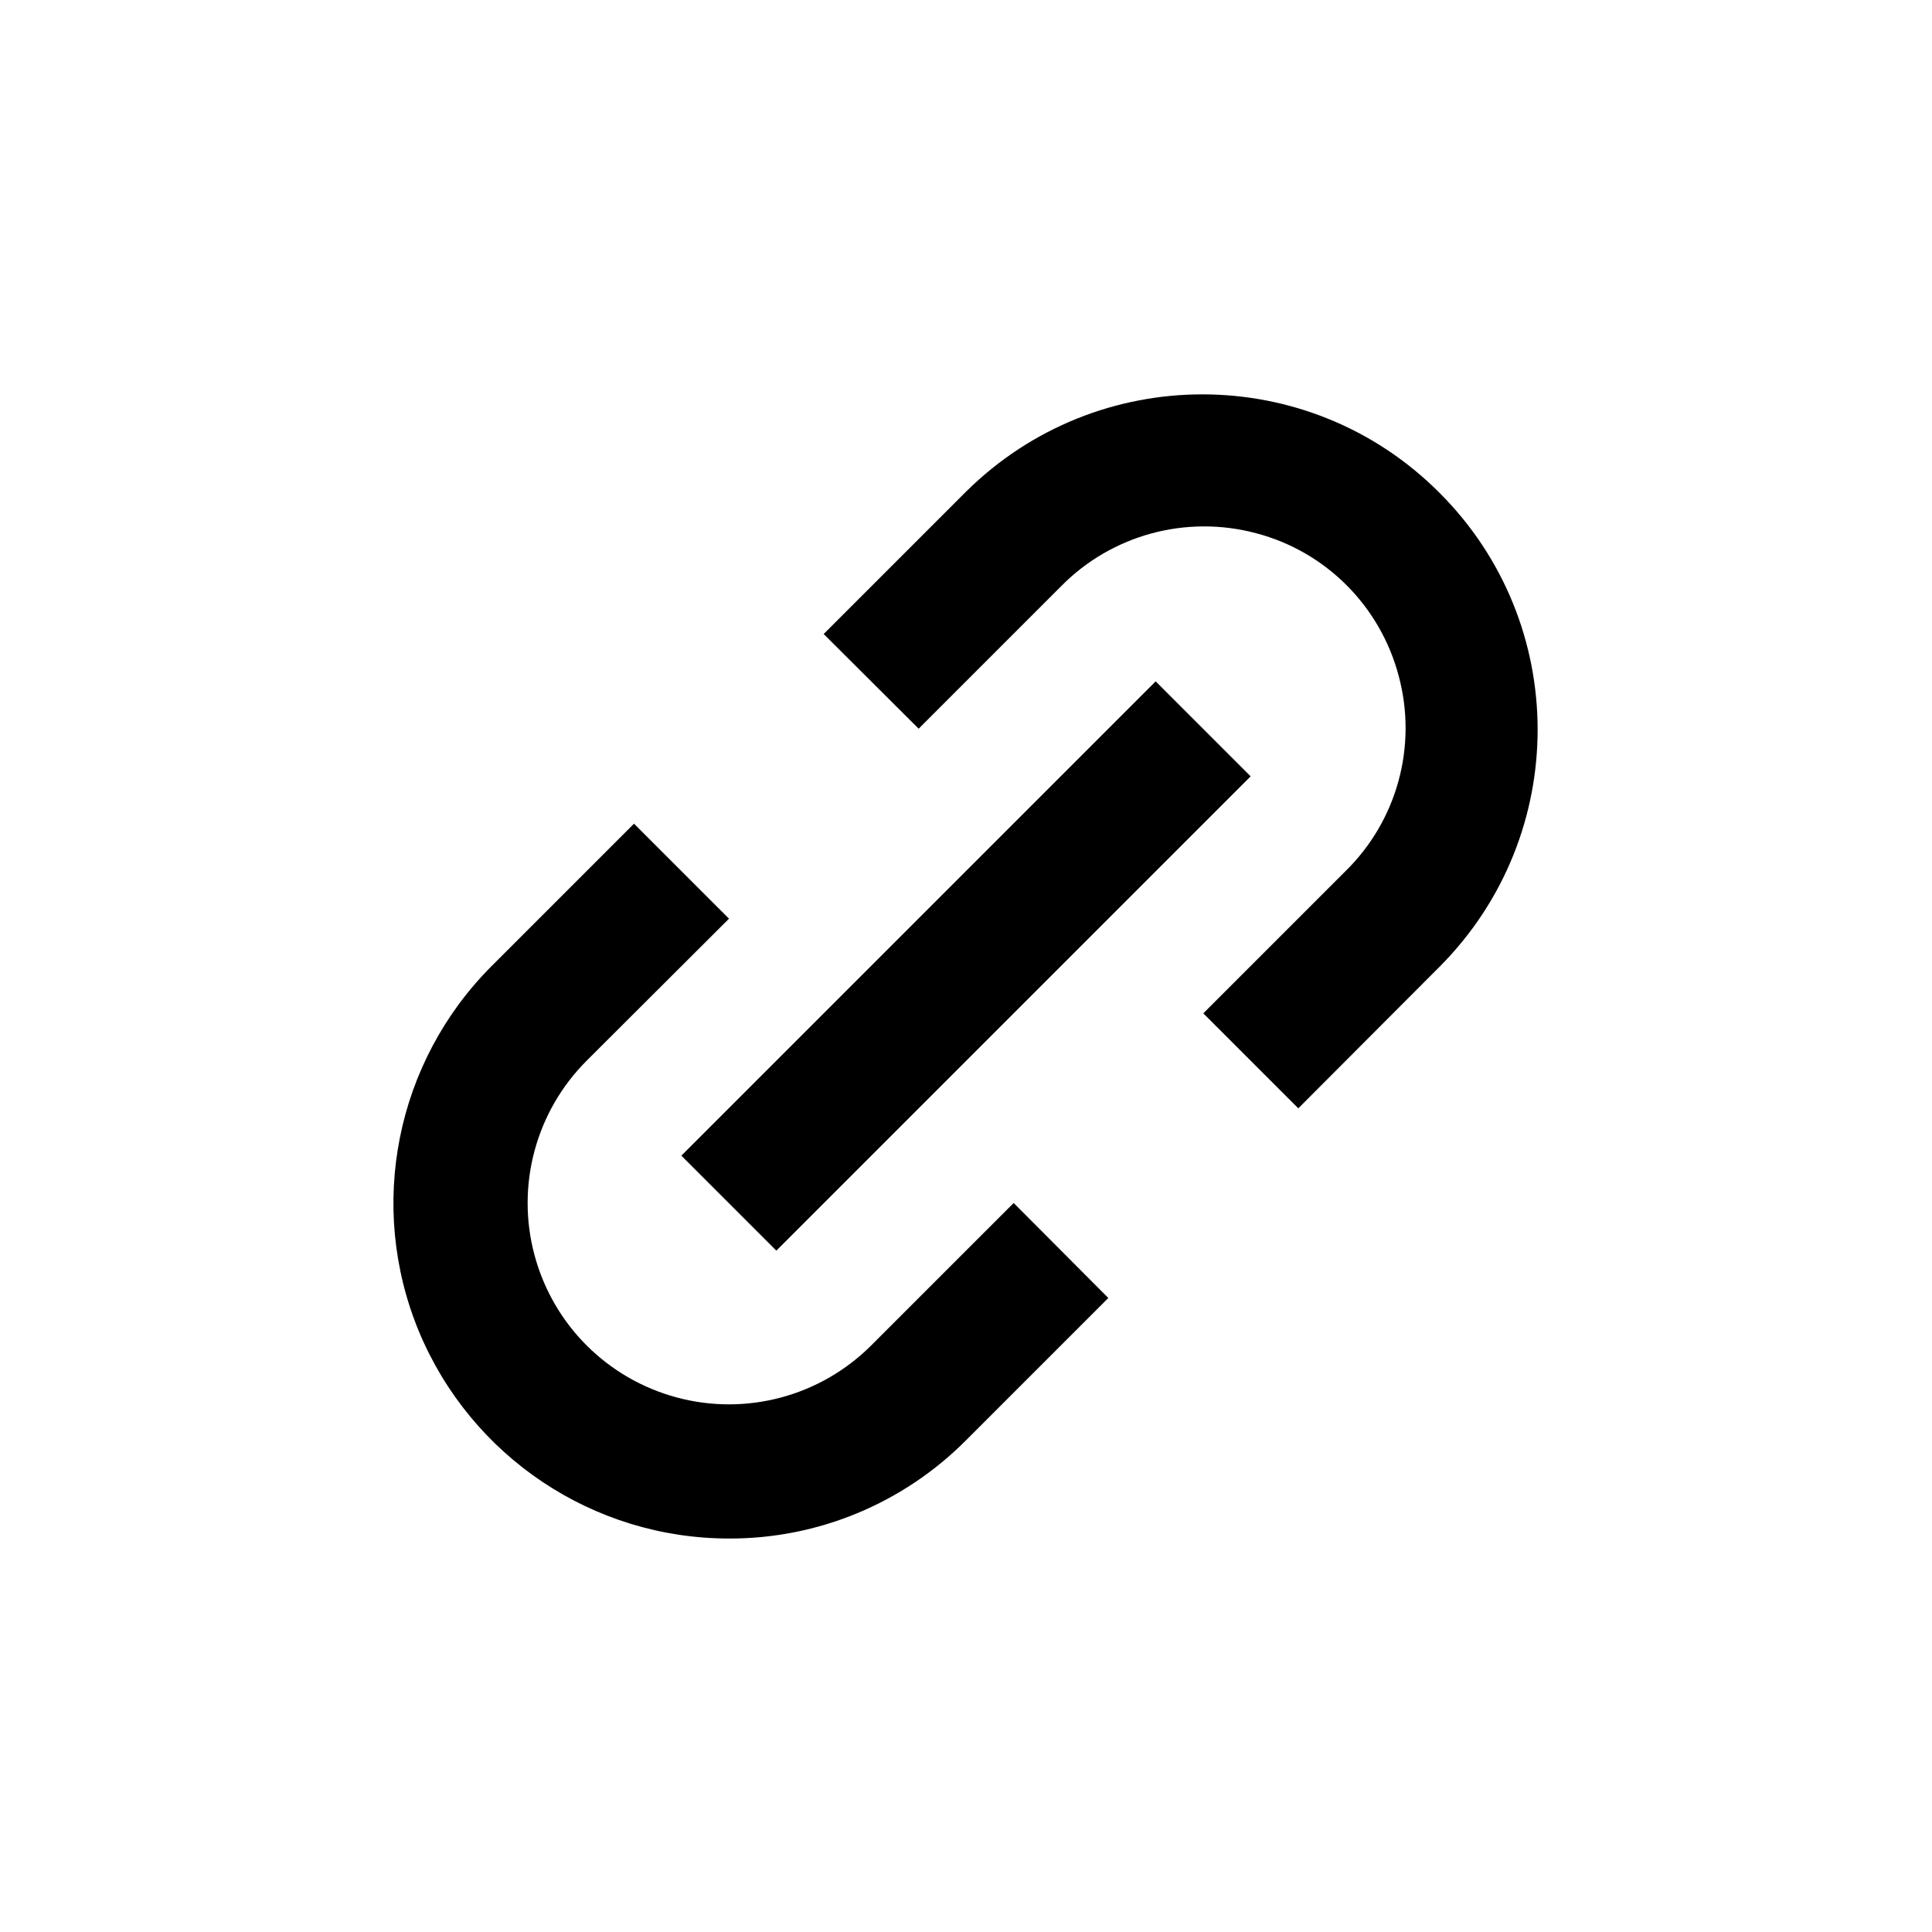
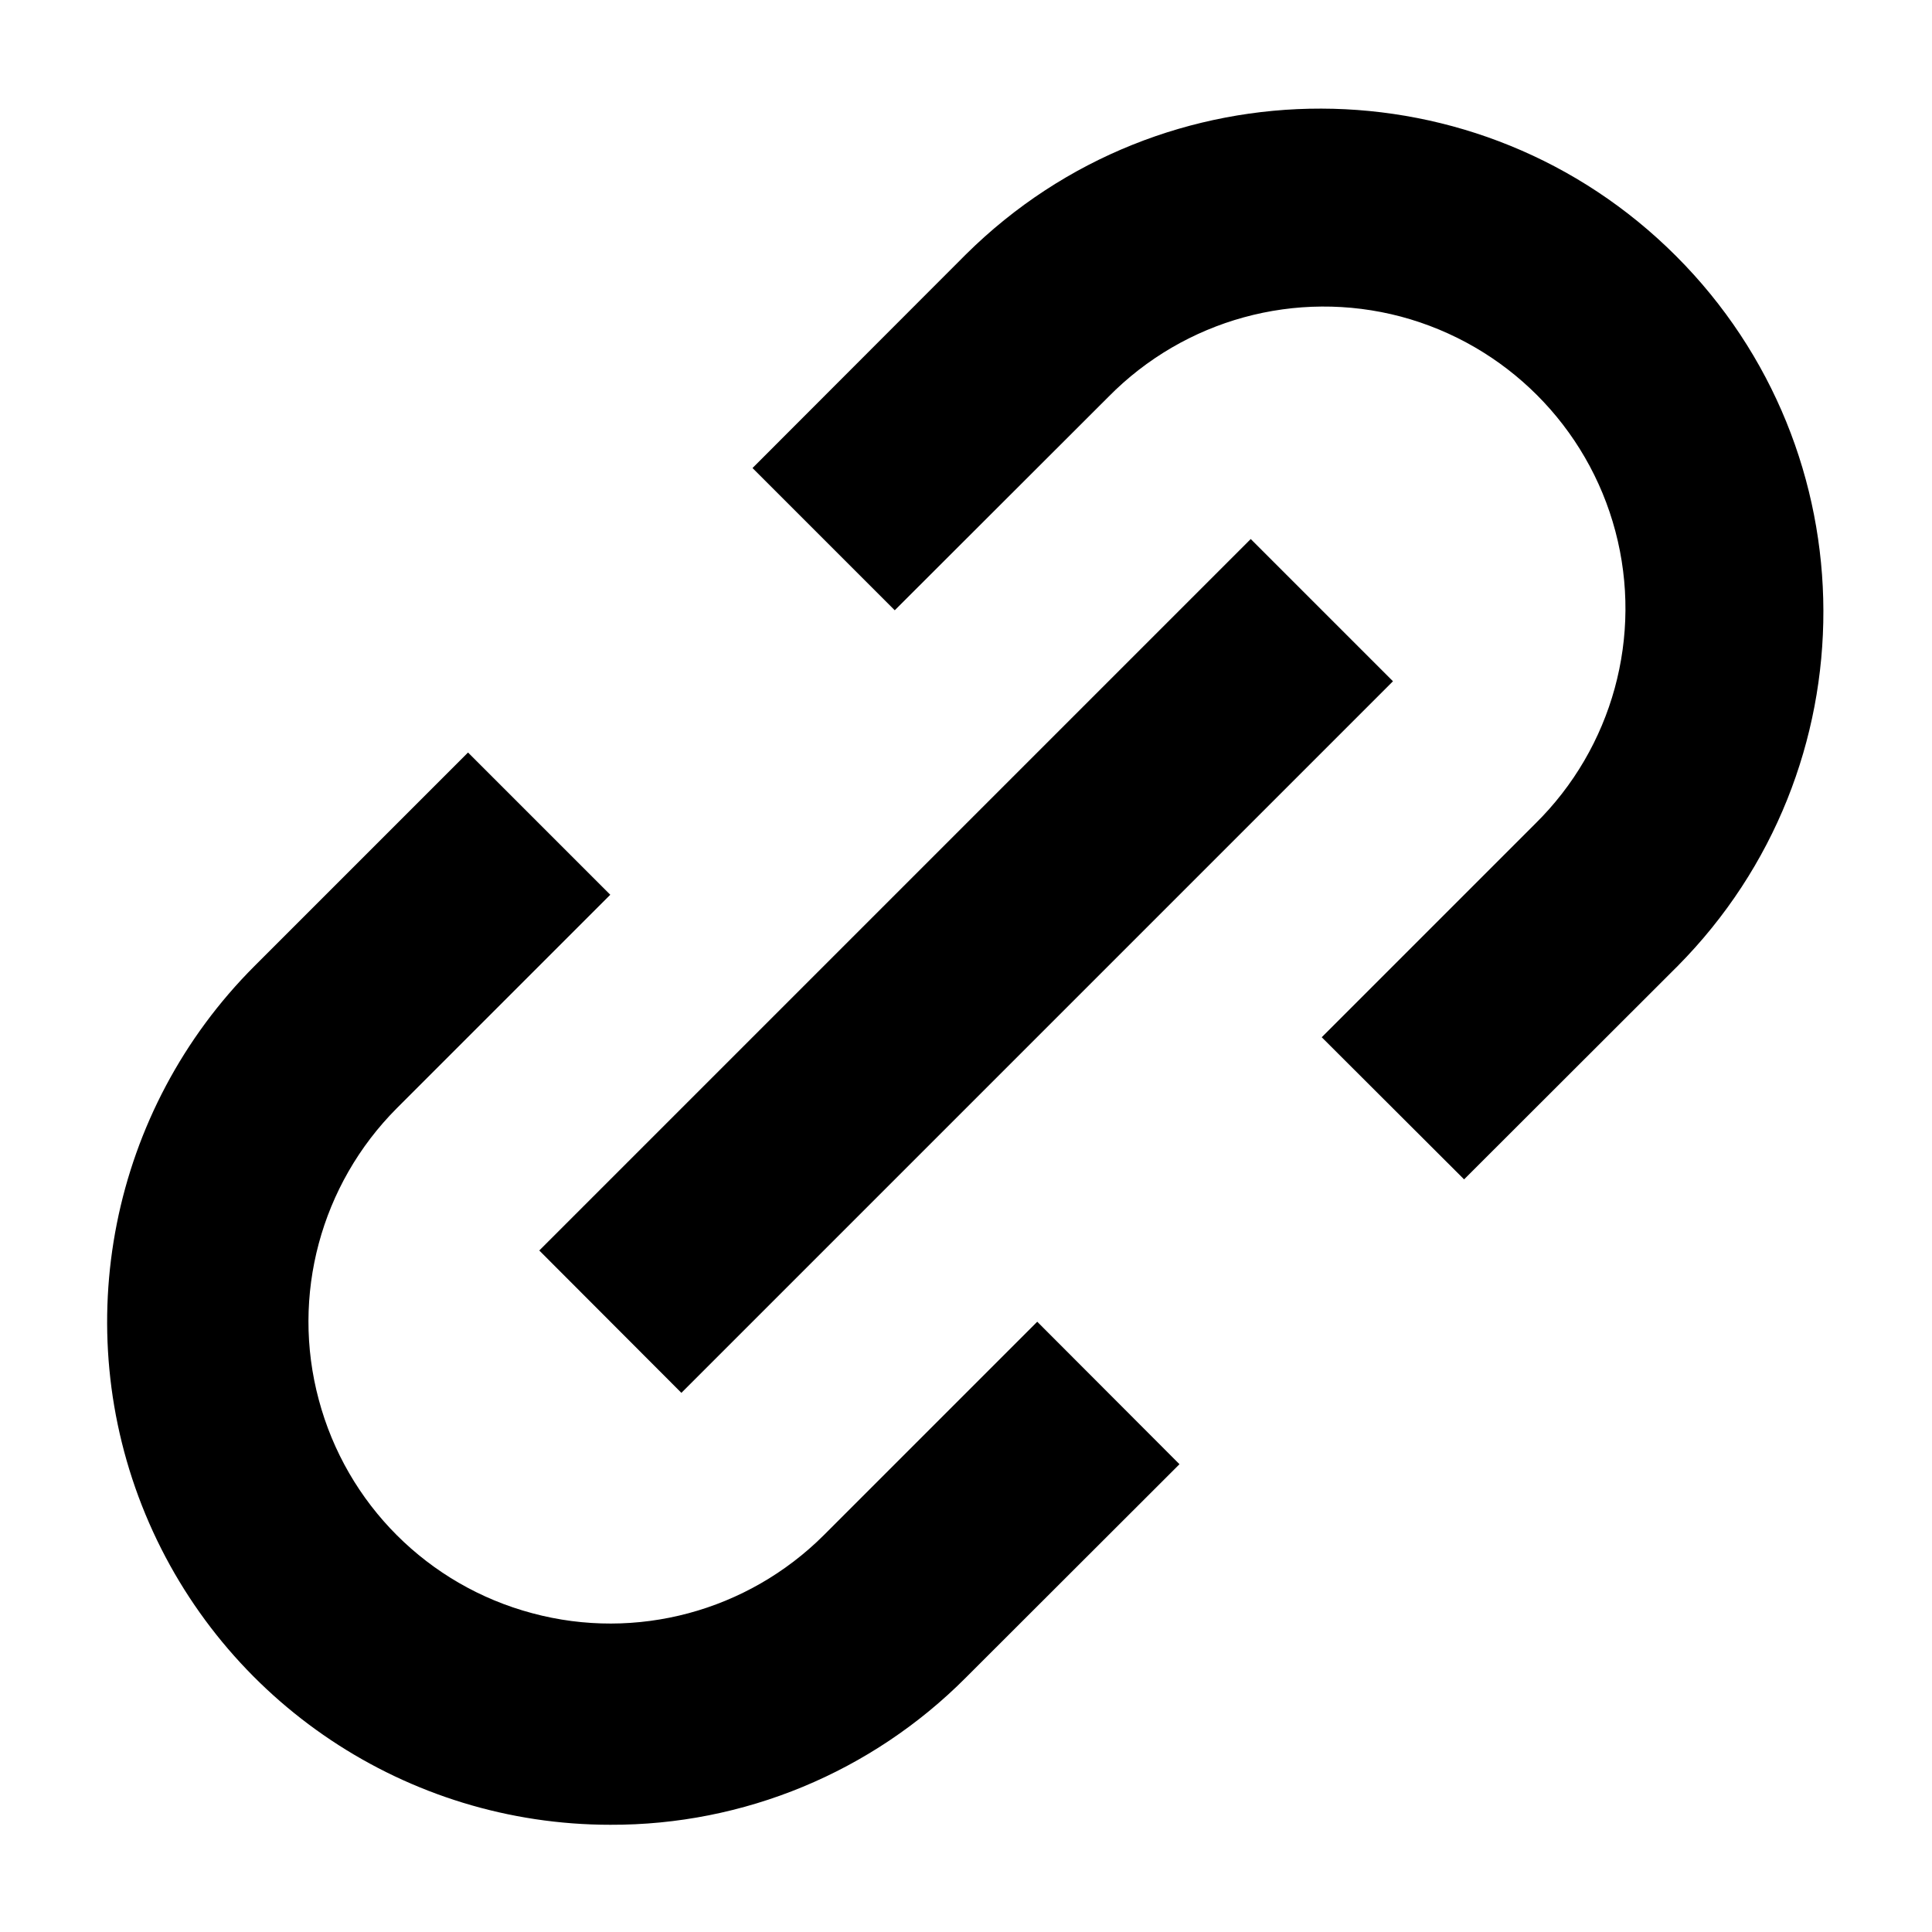
- <svg xmlns="http://www.w3.org/2000/svg" viewBox="0 0 6 6">
-   <path d="M2.264 4.778C1.842 4.778 1.463 4.524 1.301 4.135C1.14 3.746 1.229 3.298 1.527 3L1.969 2.558L2.264 2.853L1.822 3.294C1.664 3.452 1.602 3.682 1.66 3.898C1.718 4.114 1.886 4.282 2.102 4.34C2.318 4.398 2.548 4.336 2.706 4.178L3.148 3.736L3.442 4.031L3 4.473C2.805 4.669 2.54 4.779 2.264 4.778ZM2.411 3.884L2.116 3.589L3.589 2.116L3.884 2.411L2.411 3.884L2.411 3.884ZM4.032 3.442L3.737 3.147L4.179 2.705C4.339 2.548 4.402 2.317 4.344 2.1C4.287 1.883 4.118 1.713 3.901 1.656C3.684 1.598 3.452 1.661 3.295 1.821L2.853 2.263L2.558 1.969L3 1.527C3.408 1.123 4.065 1.124 4.47 1.53C4.876 1.935 4.877 2.592 4.473 3L4.032 3.442V3.442Z" />
+ <svg xmlns="http://www.w3.org/2000/svg" viewBox="0 0 8 8">
+   <path d="M2.527 7.556C1.685 7.556 0.925 7.049 0.602 6.27C0.28 5.492 0.458 4.596 1.054 4L1.938 3.116L2.527 3.705L1.643 4.589C1.328 4.905 1.204 5.365 1.32 5.796C1.435 6.228 1.772 6.565 2.204 6.68C2.635 6.796 3.095 6.672 3.411 6.357L4.295 5.473L4.884 6.063L4 6.946C3.61 7.338 3.08 7.558 2.527 7.556ZM2.822 5.768L2.233 5.178L5.179 2.232L5.768 2.821L2.822 5.767L2.822 5.768ZM6.063 4.884L5.473 4.295L6.357 3.411C6.677 3.096 6.804 2.634 6.689 2.2C6.574 1.766 6.235 1.427 5.801 1.311C5.367 1.196 4.905 1.323 4.59 1.643L3.705 2.527L3.116 1.938L4 1.053C4.815 0.246 6.129 0.249 6.94 1.06C7.751 1.871 7.754 3.185 6.947 4L6.063 4.883V4.884Z" />
</svg>
